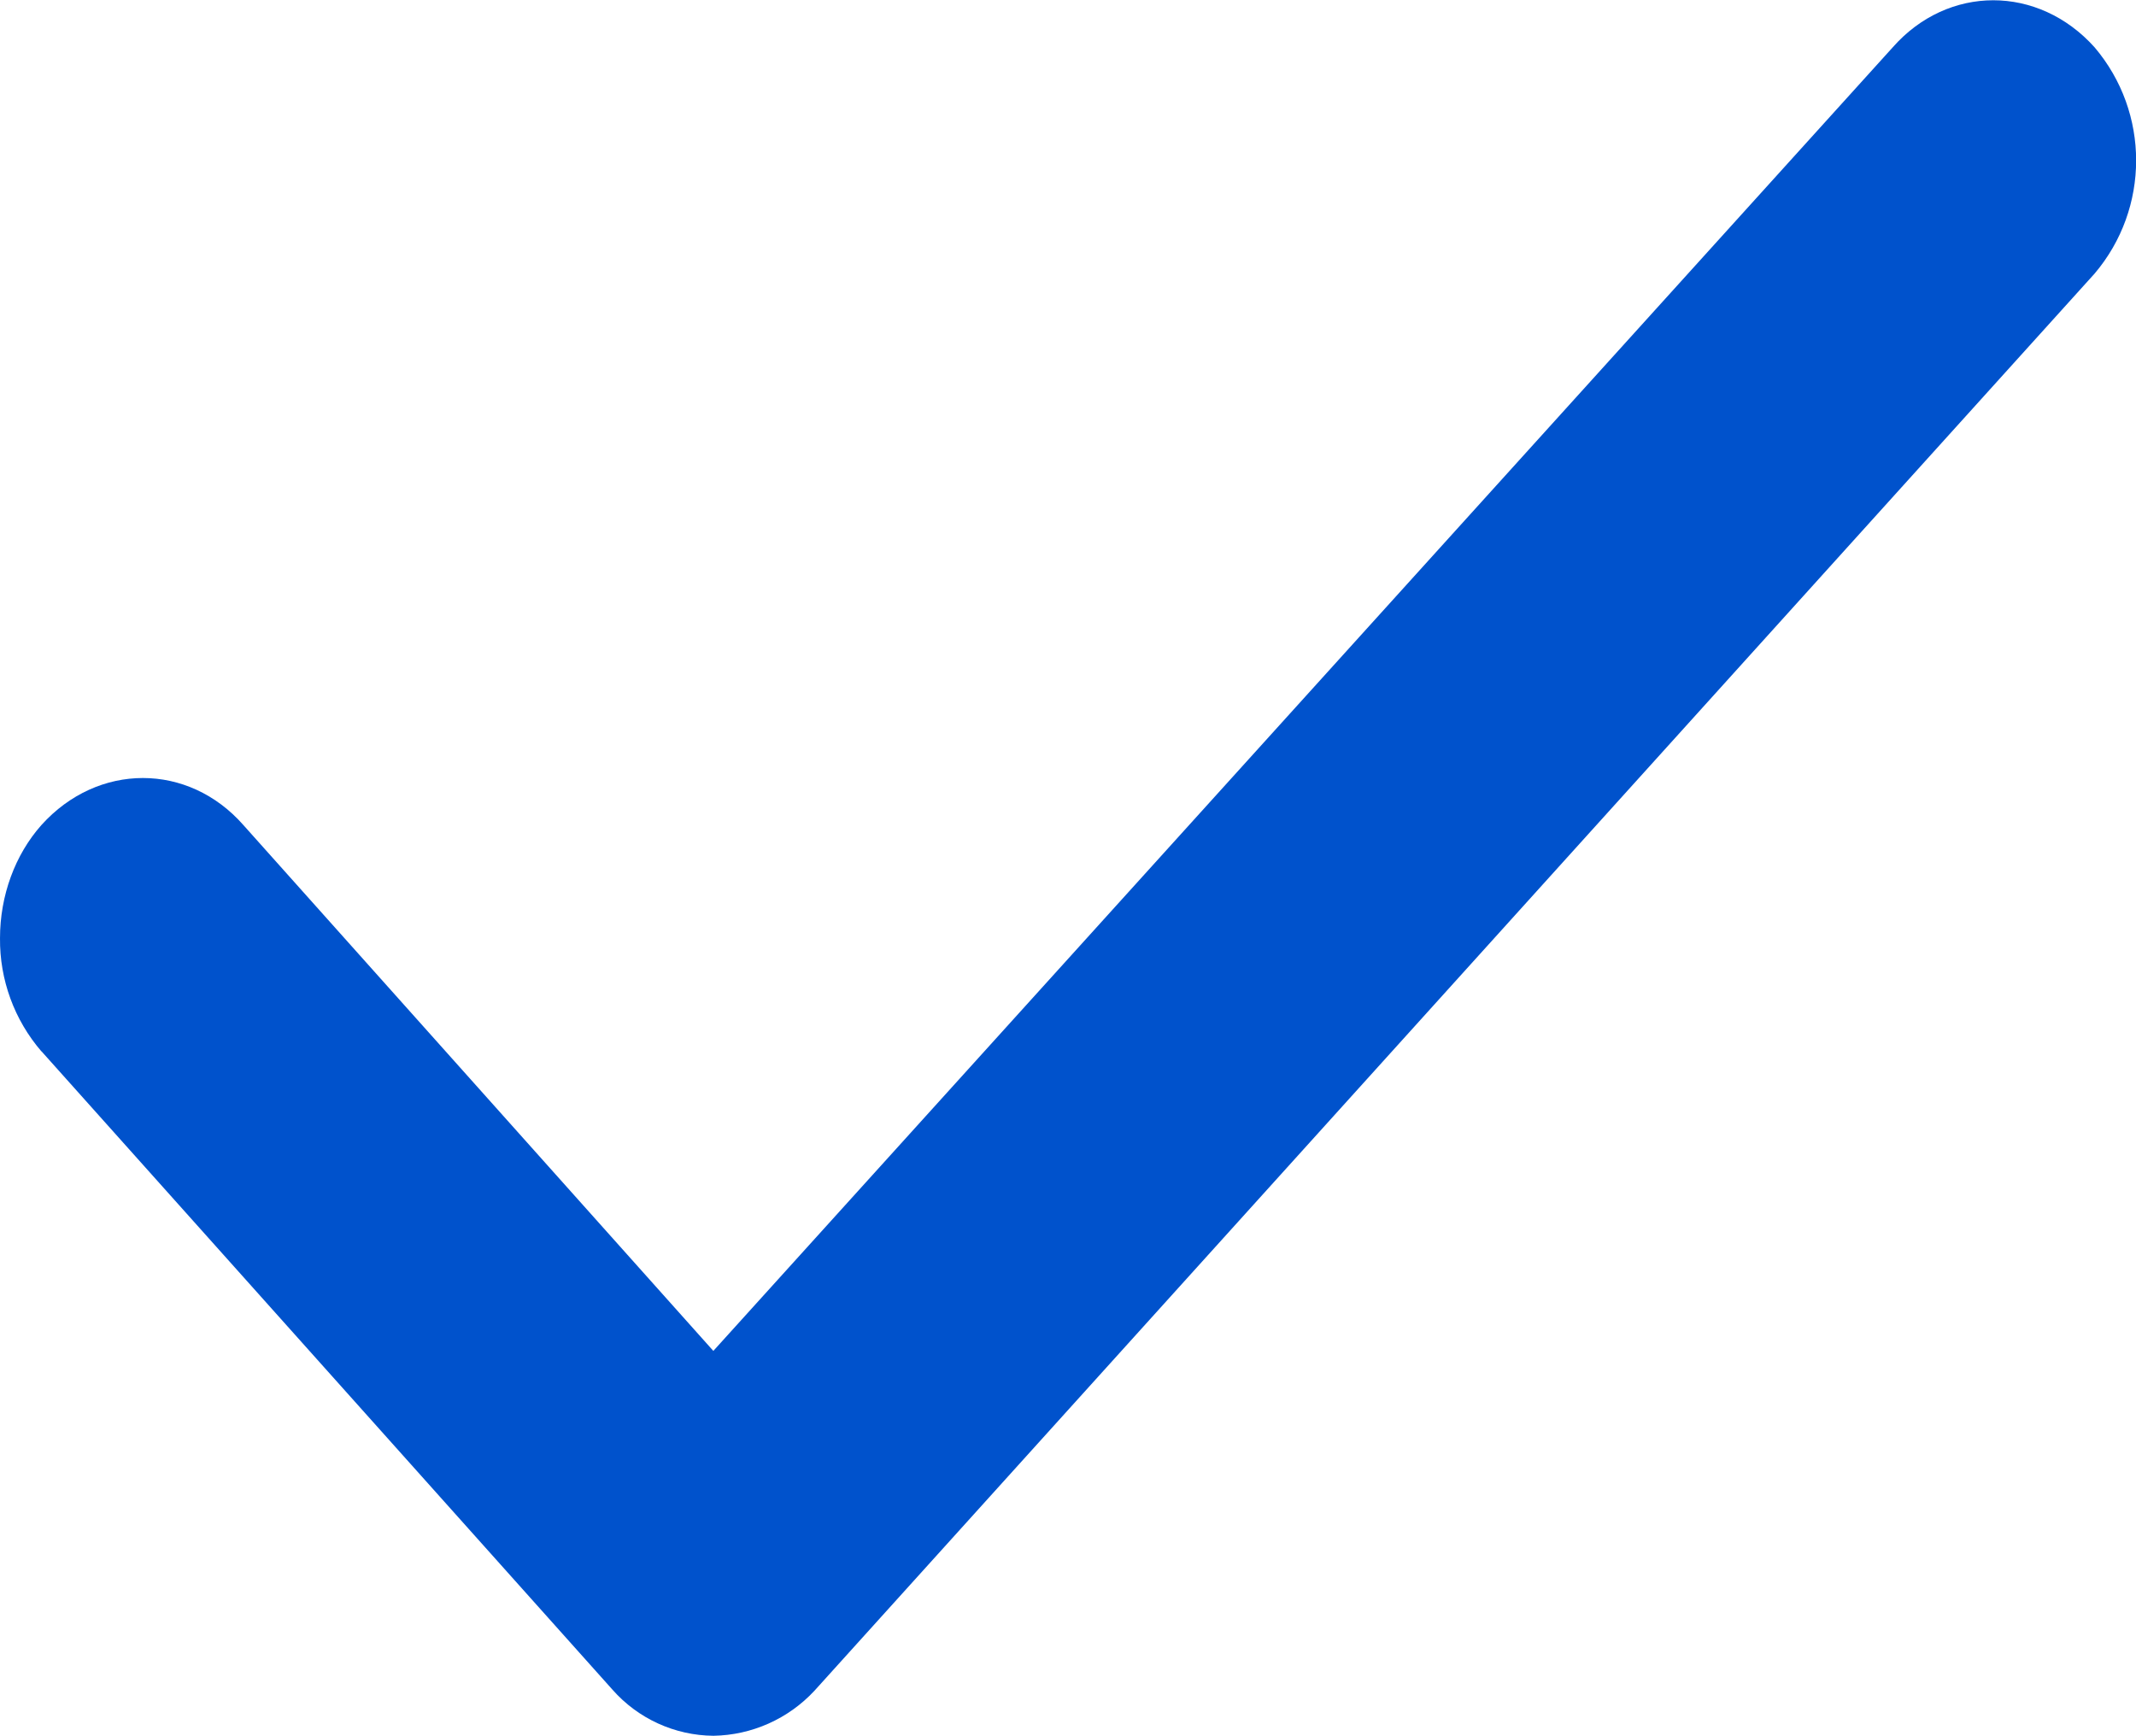
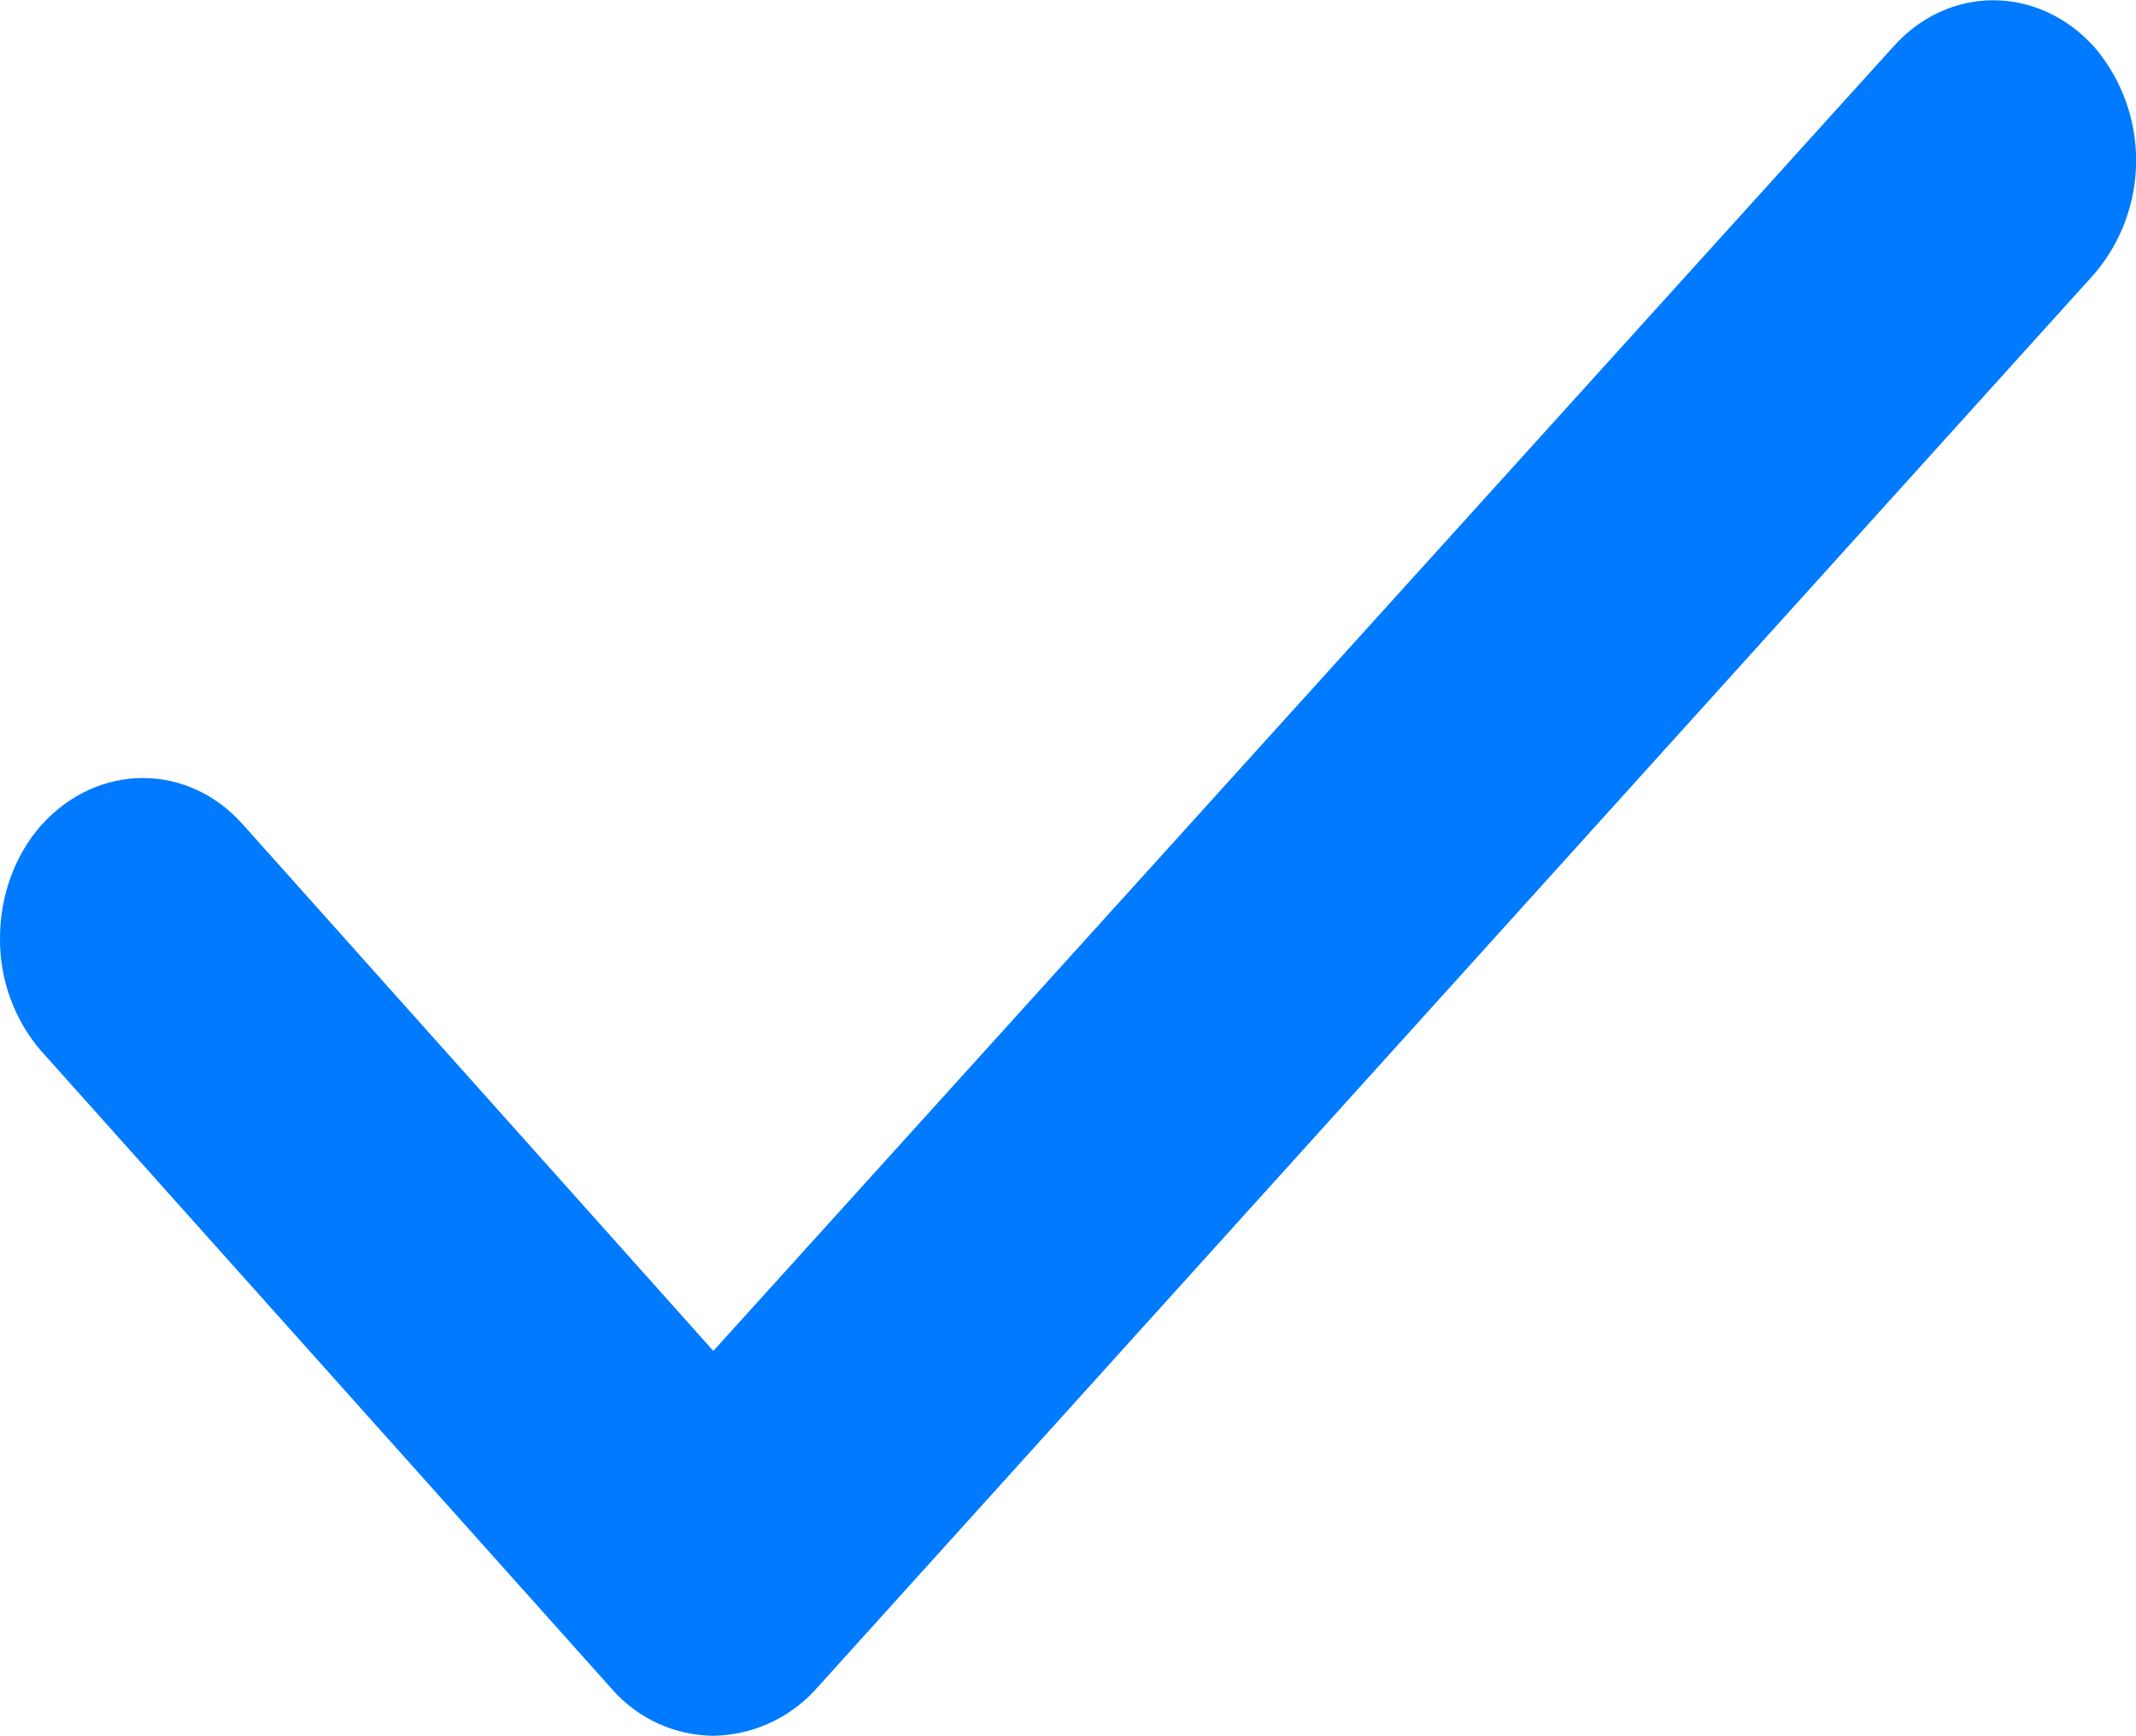
<svg xmlns="http://www.w3.org/2000/svg" t="1621837088548" class="icon" viewBox="0 0 1260 1024" version="1.1" p-id="6498" width="246.094" height="200">
  <defs>
    <style type="text/css" />
  </defs>
-   <path d="M24.418 620.228A100.726 100.726 0 0 1 0.005 553.444c0-25.044 8.82-49.143 24.414-66.705 33.313-37.014 86.629-37.014 119.155 0l277.214 310.212L1116.501 27.918c32.604-37.014 85.842-37.014 119.076 0a103.168 103.168 0 0 1 0 133.488L480.405 997.46a83.243 83.243 0 0 1-59.538 26.54 80.329 80.329 0 0 1-59.617-27.249L24.497 620.228z" fill="#0052CC" p-id="6499" />
+   <path d="M24.418 620.228A100.726 100.726 0 0 1 0.005 553.444c0-25.044 8.82-49.143 24.414-66.705 33.313-37.014 86.629-37.014 119.155 0l277.214 310.212L1116.501 27.918c32.604-37.014 85.842-37.014 119.076 0a103.168 103.168 0 0 1 0 133.488L480.405 997.46a83.243 83.243 0 0 1-59.538 26.54 80.329 80.329 0 0 1-59.617-27.249L24.497 620.228z" fill="#007aff" p-id="6499" />
</svg>
